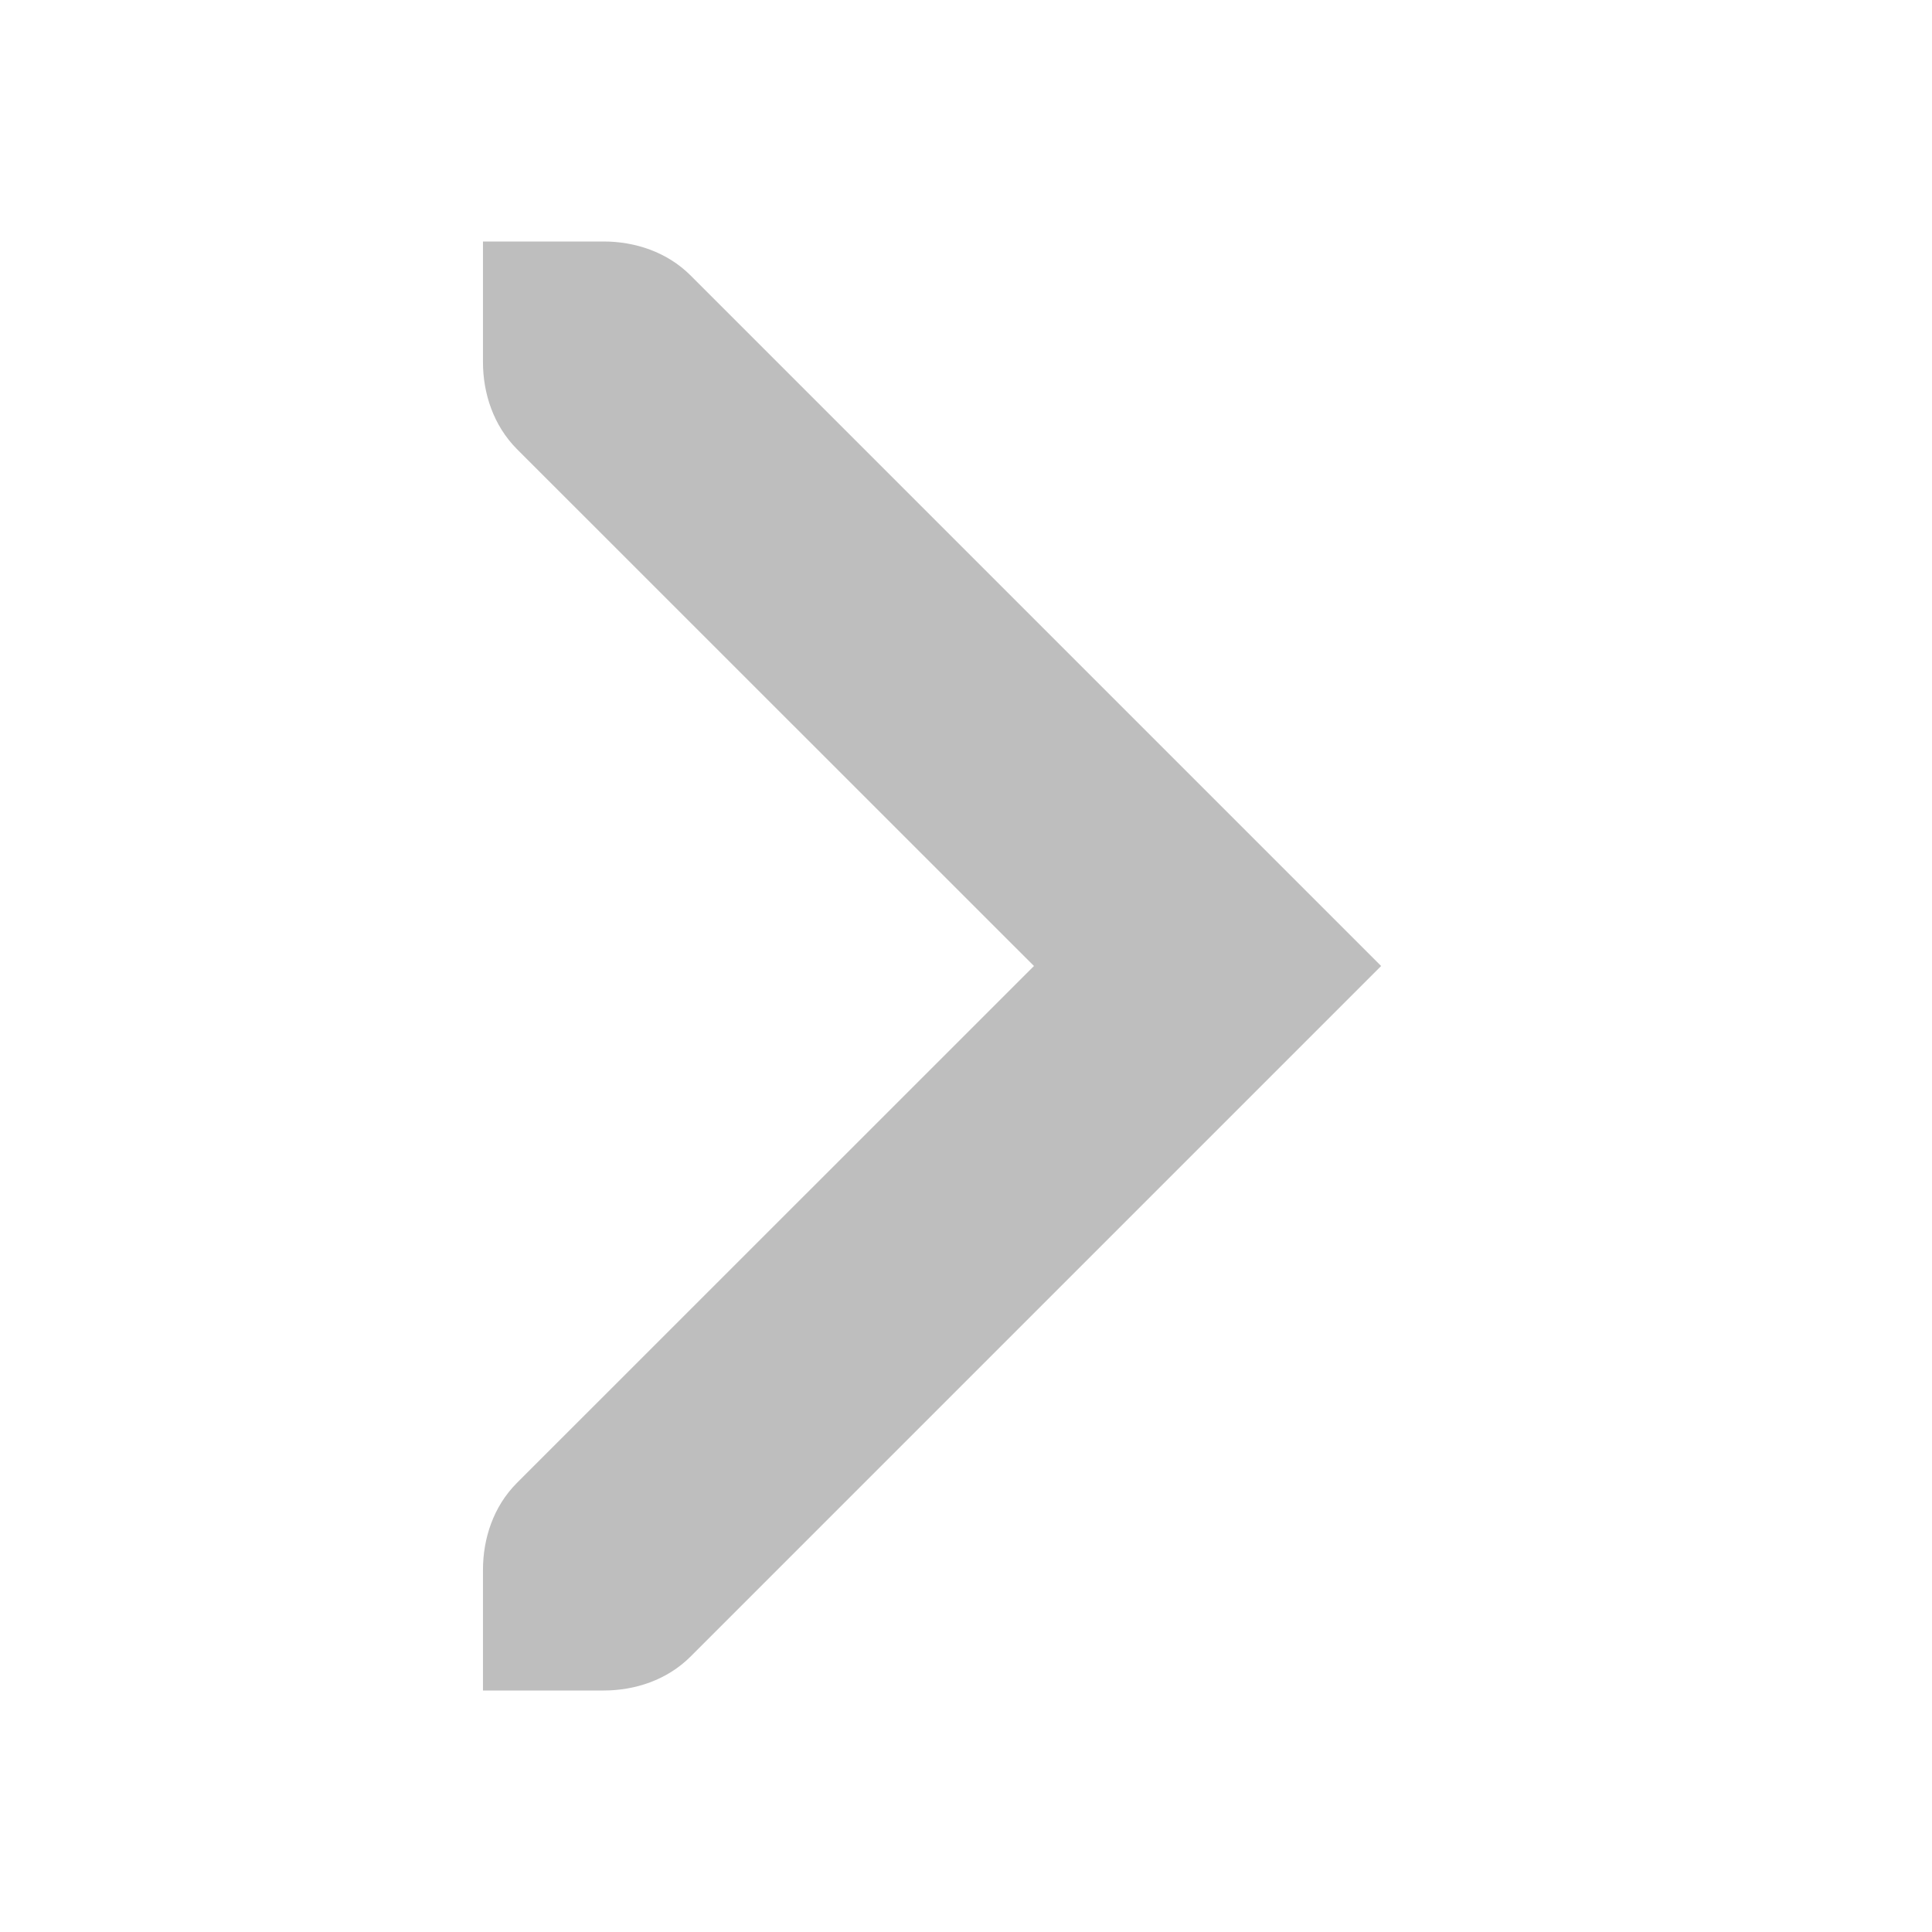
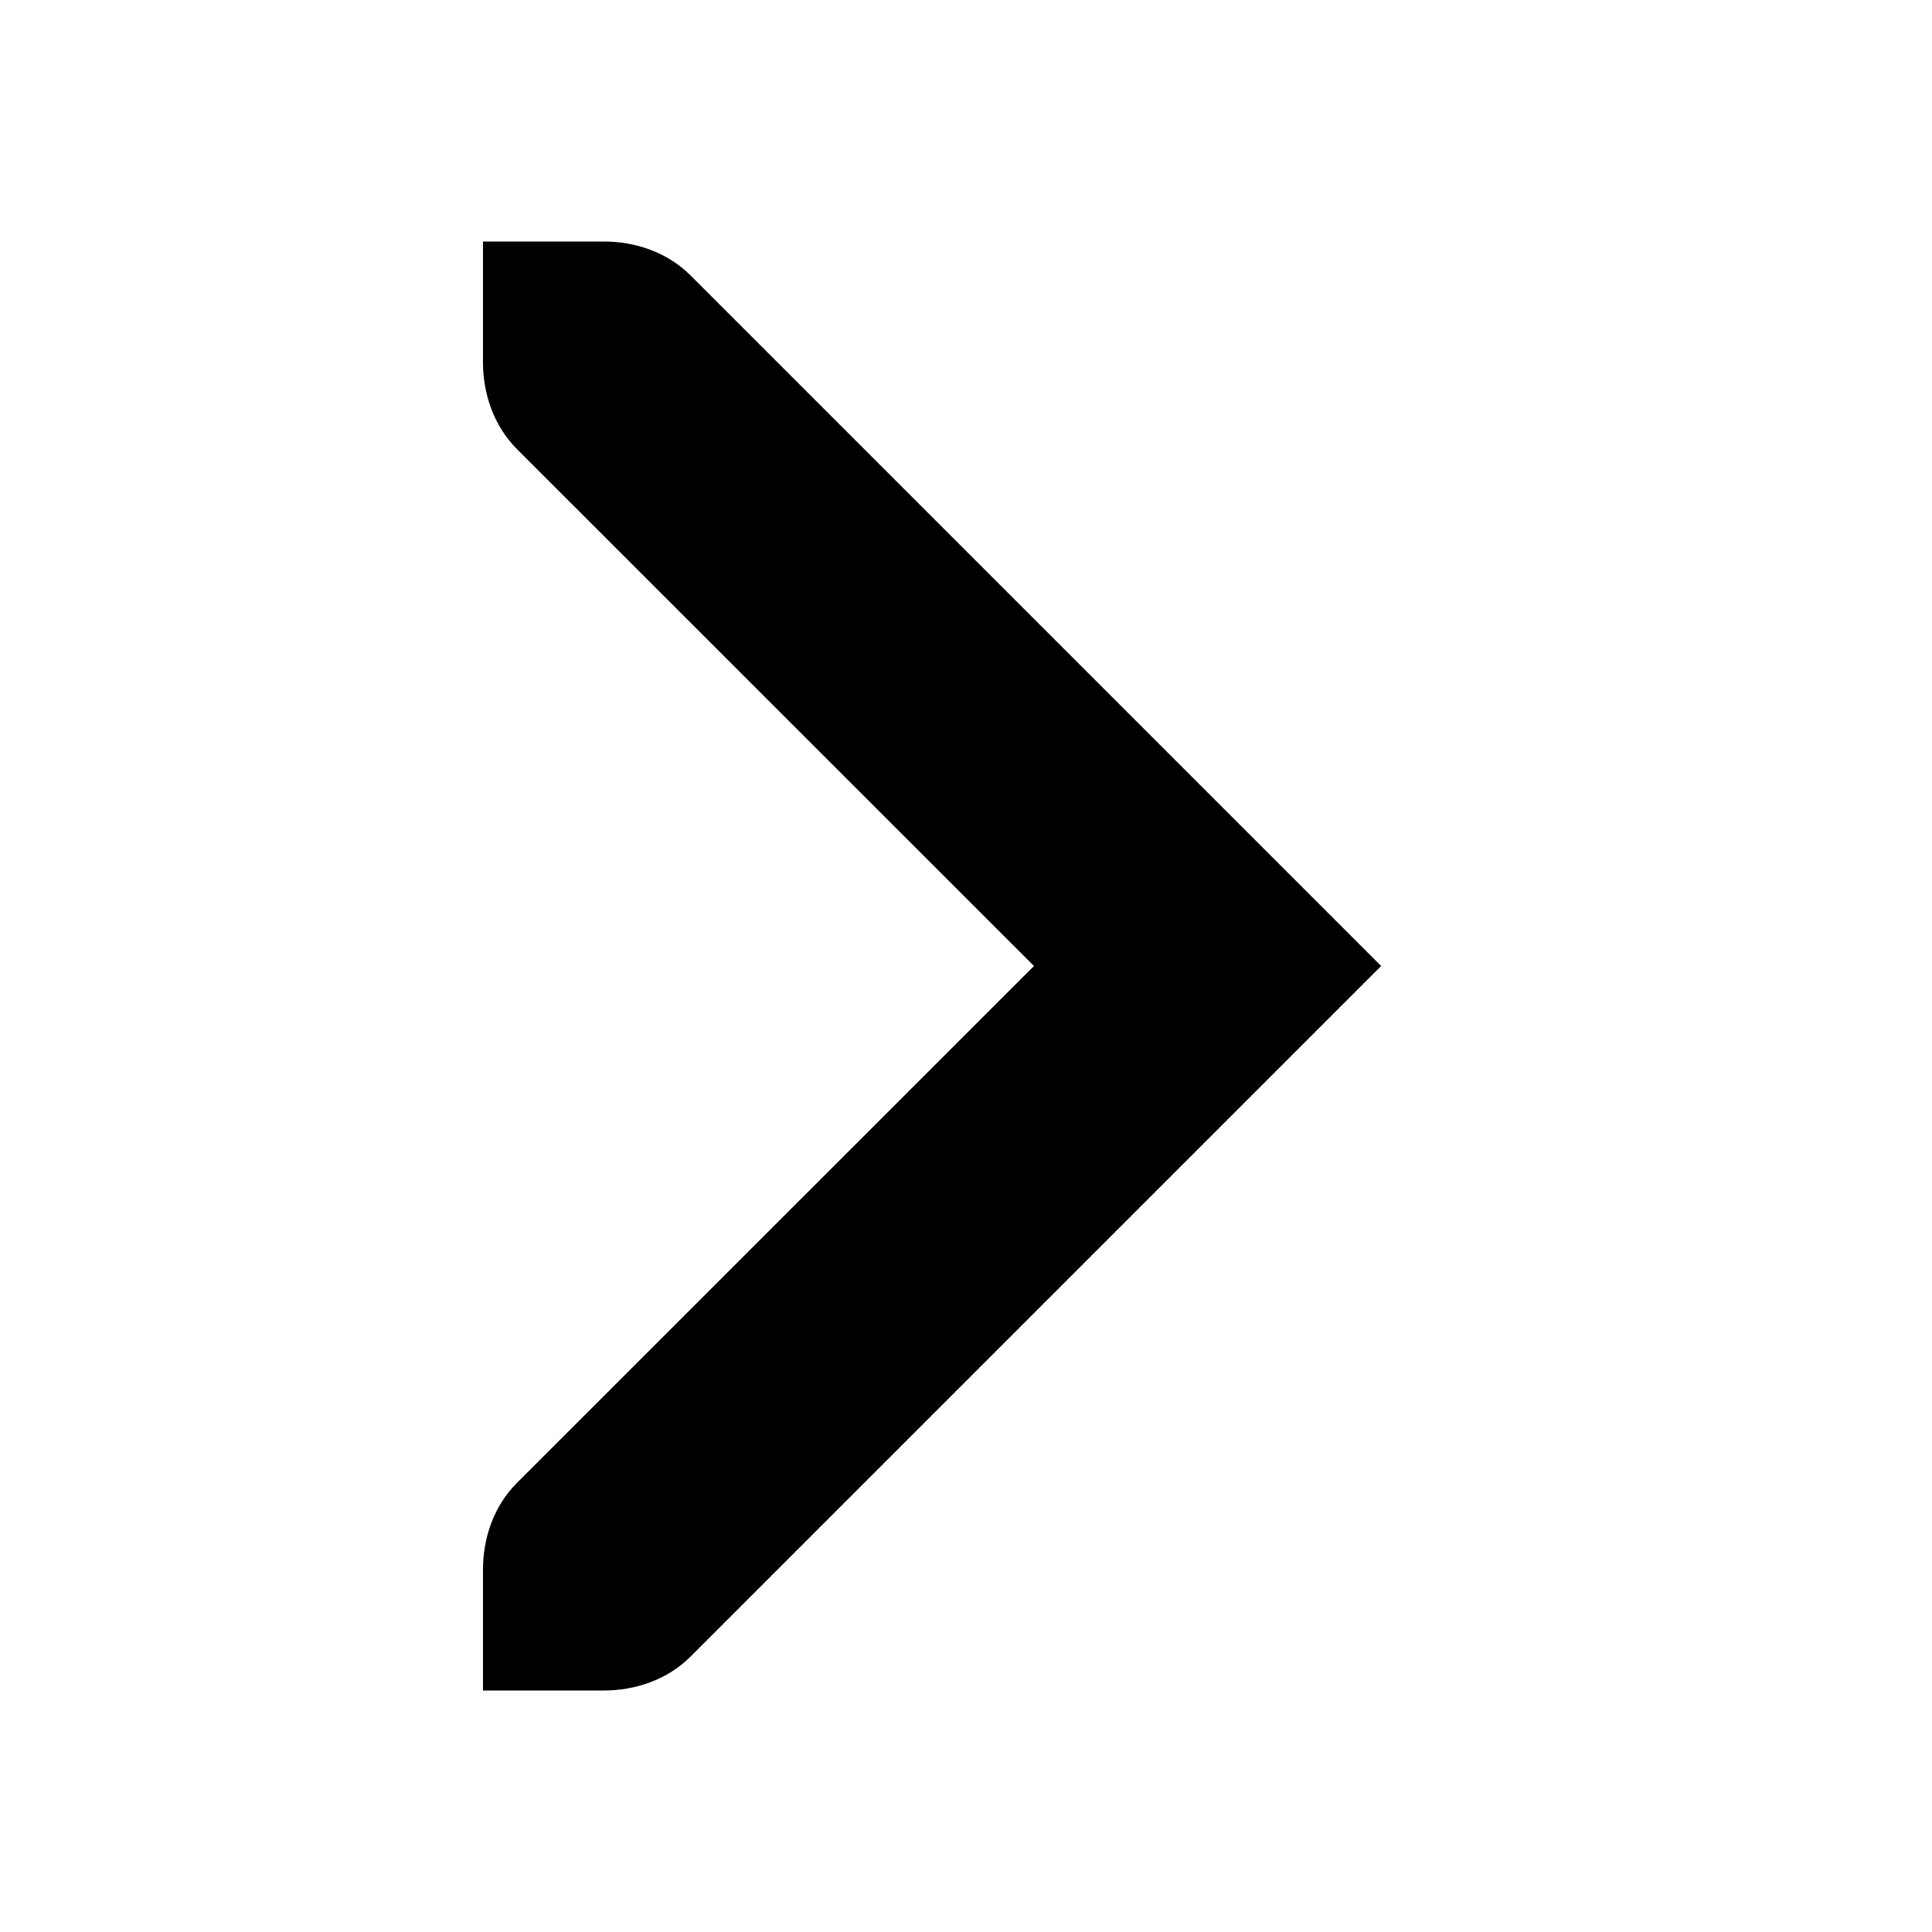
<svg xmlns="http://www.w3.org/2000/svg" height="16" id="svg7384" version="1.1" width="16">
  <defs id="defs7386" />
  <g id="layer9" style="display:inline" transform="translate(-121.0002,-747)" />
  <g id="layer10" style="display:inline" transform="translate(-121.0002,-747)" />
  <g id="layer11" transform="translate(-121.0002,-747)" />
  <g id="layer13" style="display:inline" transform="translate(-121.0002,-747)" />
  <g id="layer14" transform="translate(-121.0002,-747)" />
  <g id="layer15" style="display:inline" transform="translate(-121.0002,-747)" />
  <g id="g71291" style="display:inline" transform="translate(-121.0002,-747)" />
  <g id="g4953" style="display:inline" transform="translate(-121.0002,-747)" />
  <g id="layer12" style="display:inline" transform="translate(-121.0002,-747)">
-     <path d="m 132.438,755 -5.719,5.719 C 126.523,760.915 126.256,761 126,761 l -1,0 0,-1 c 0,-0.256 0.085,-0.523 0.281,-0.719 L 129.563,755 125.281,750.719 C 125.086,750.523 125,750.256 125,750 l 0,-1 1,0 c 0.256,0 0.523,0.085 0.719,0.281 z" id="rect6014-1" style="fill:#bebebe;fill-opacity:1;stroke:none;display:inline" />
+     <path d="m 132.438,755 -5.719,5.719 C 126.523,760.915 126.256,761 126,761 l -1,0 0,-1 c 0,-0.256 0.085,-0.523 0.281,-0.719 L 129.563,755 125.281,750.719 C 125.086,750.523 125,750.256 125,750 l 0,-1 1,0 c 0.256,0 0.523,0.085 0.719,0.281 z" id="rect6014-1" style="fill:#000000;fill-opacity:1;stroke:none;display:inline" />
  </g>
</svg>
